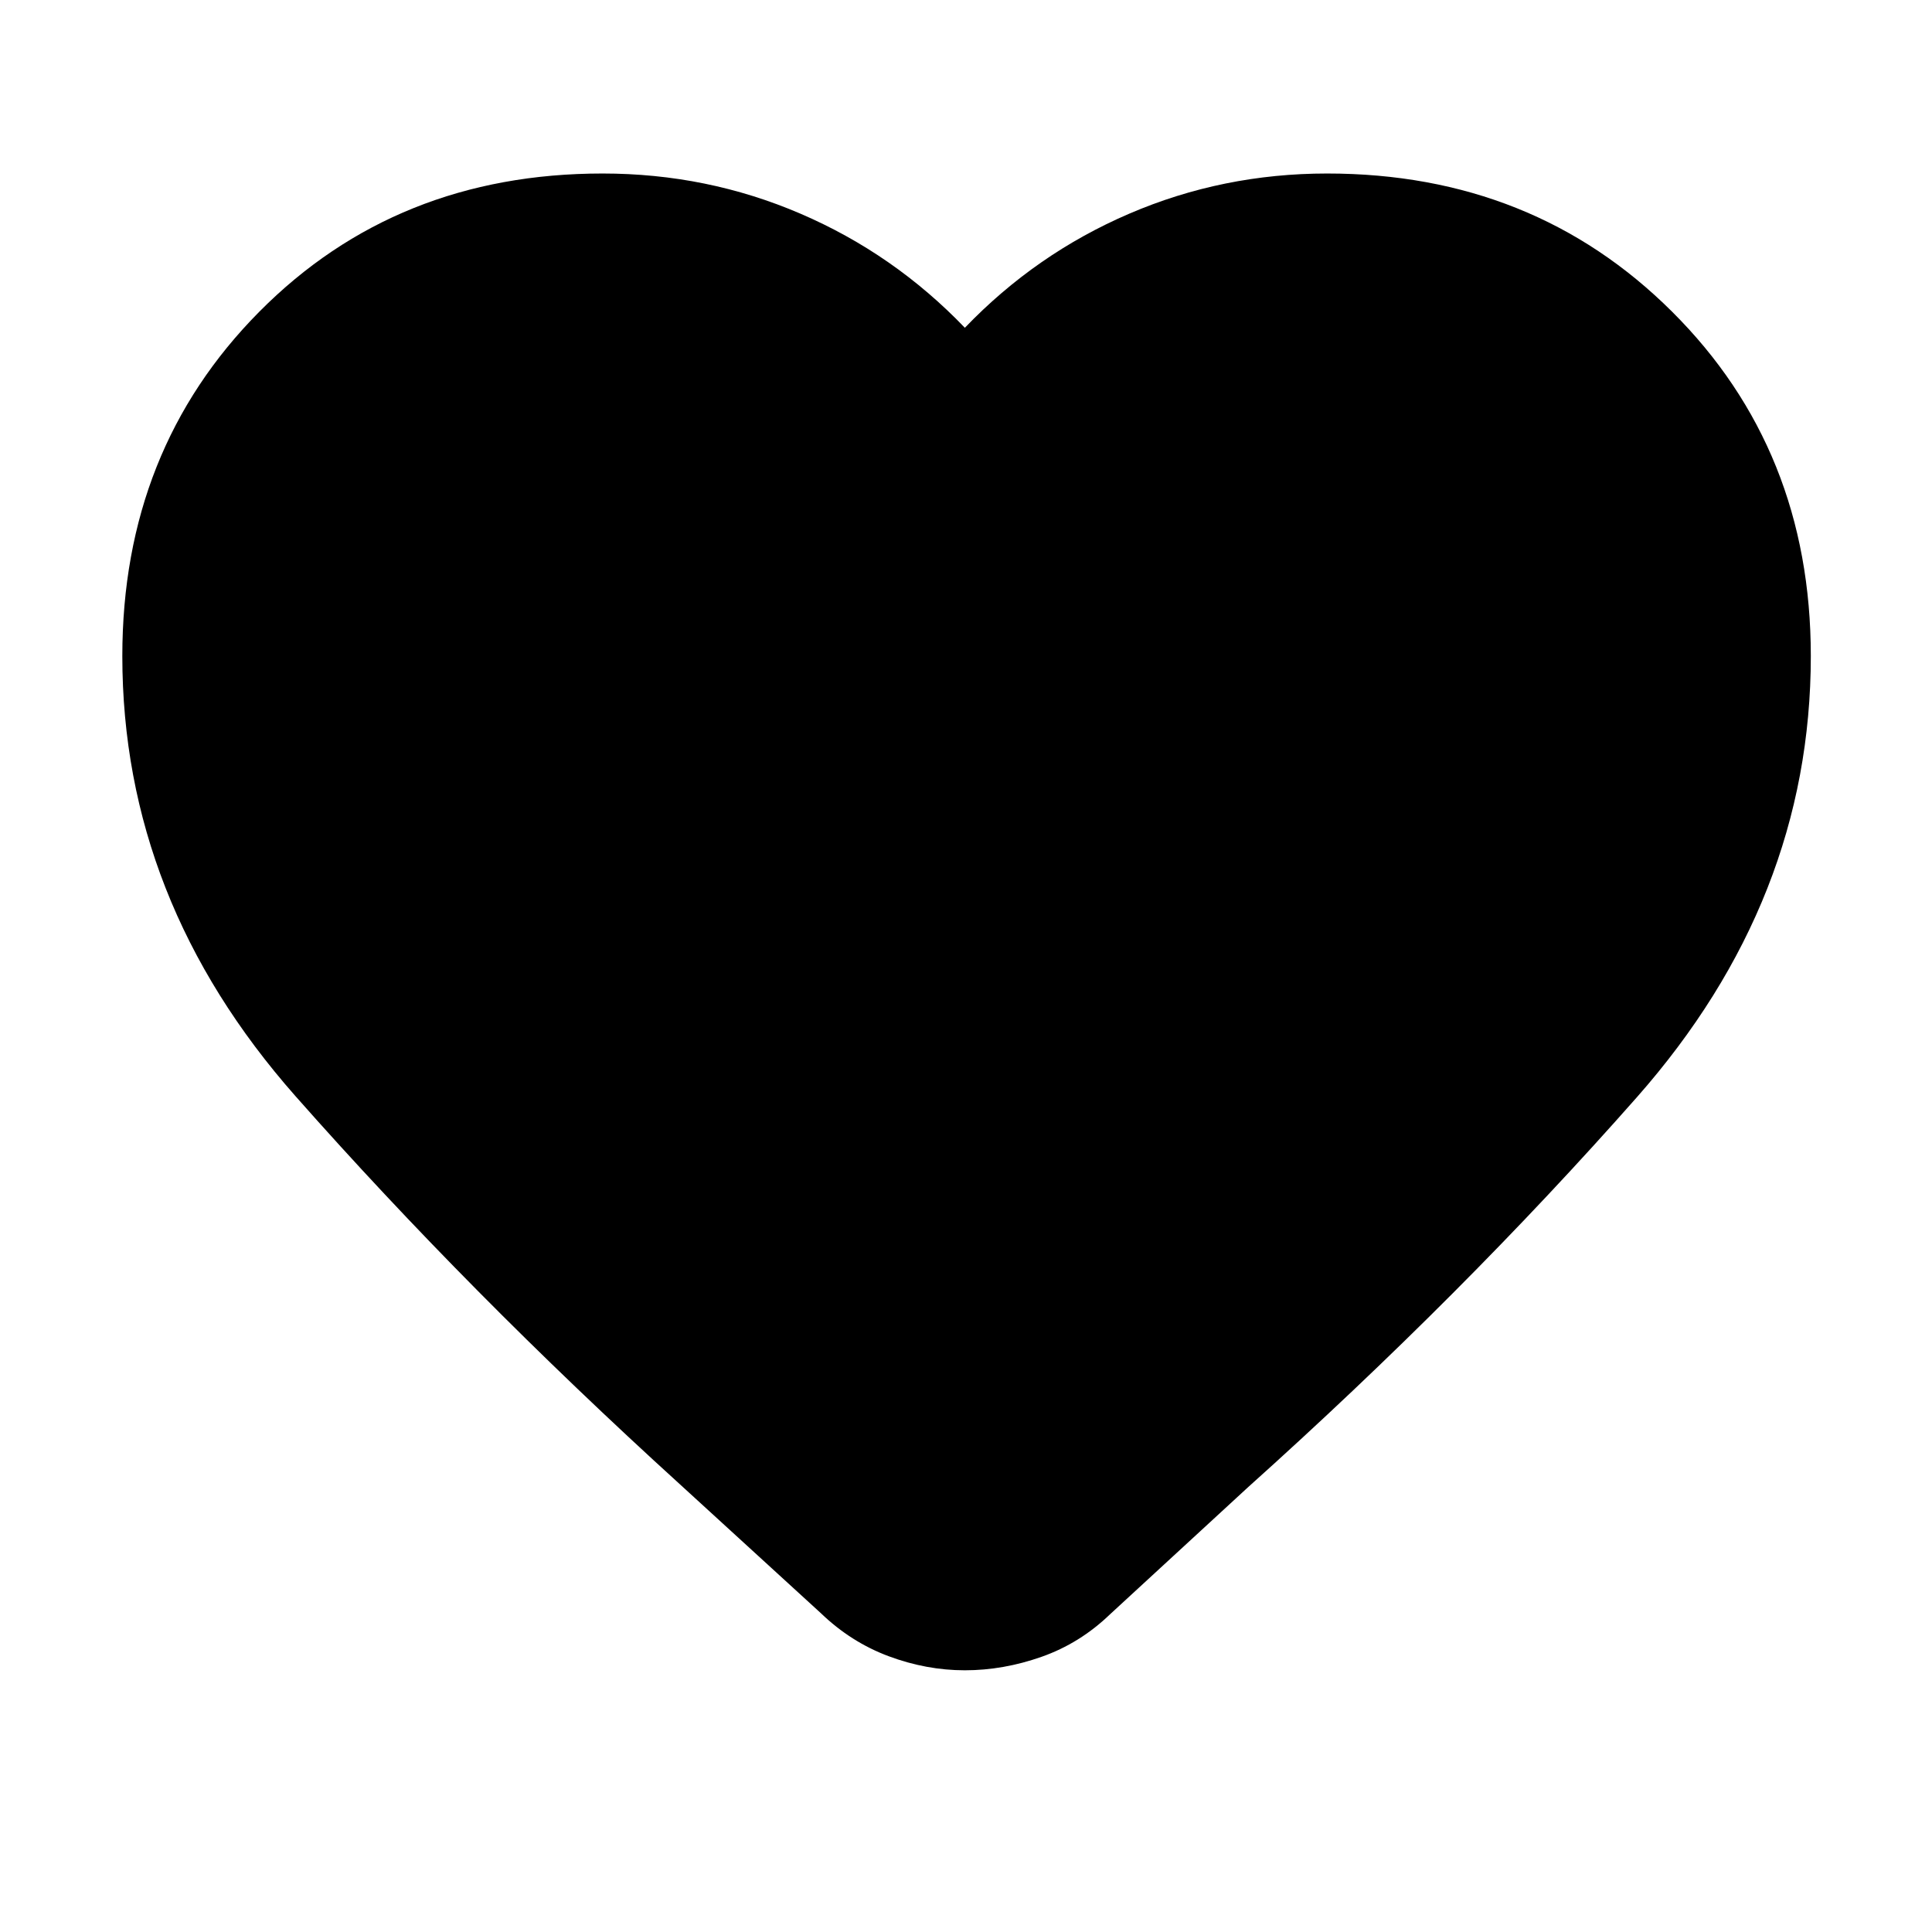
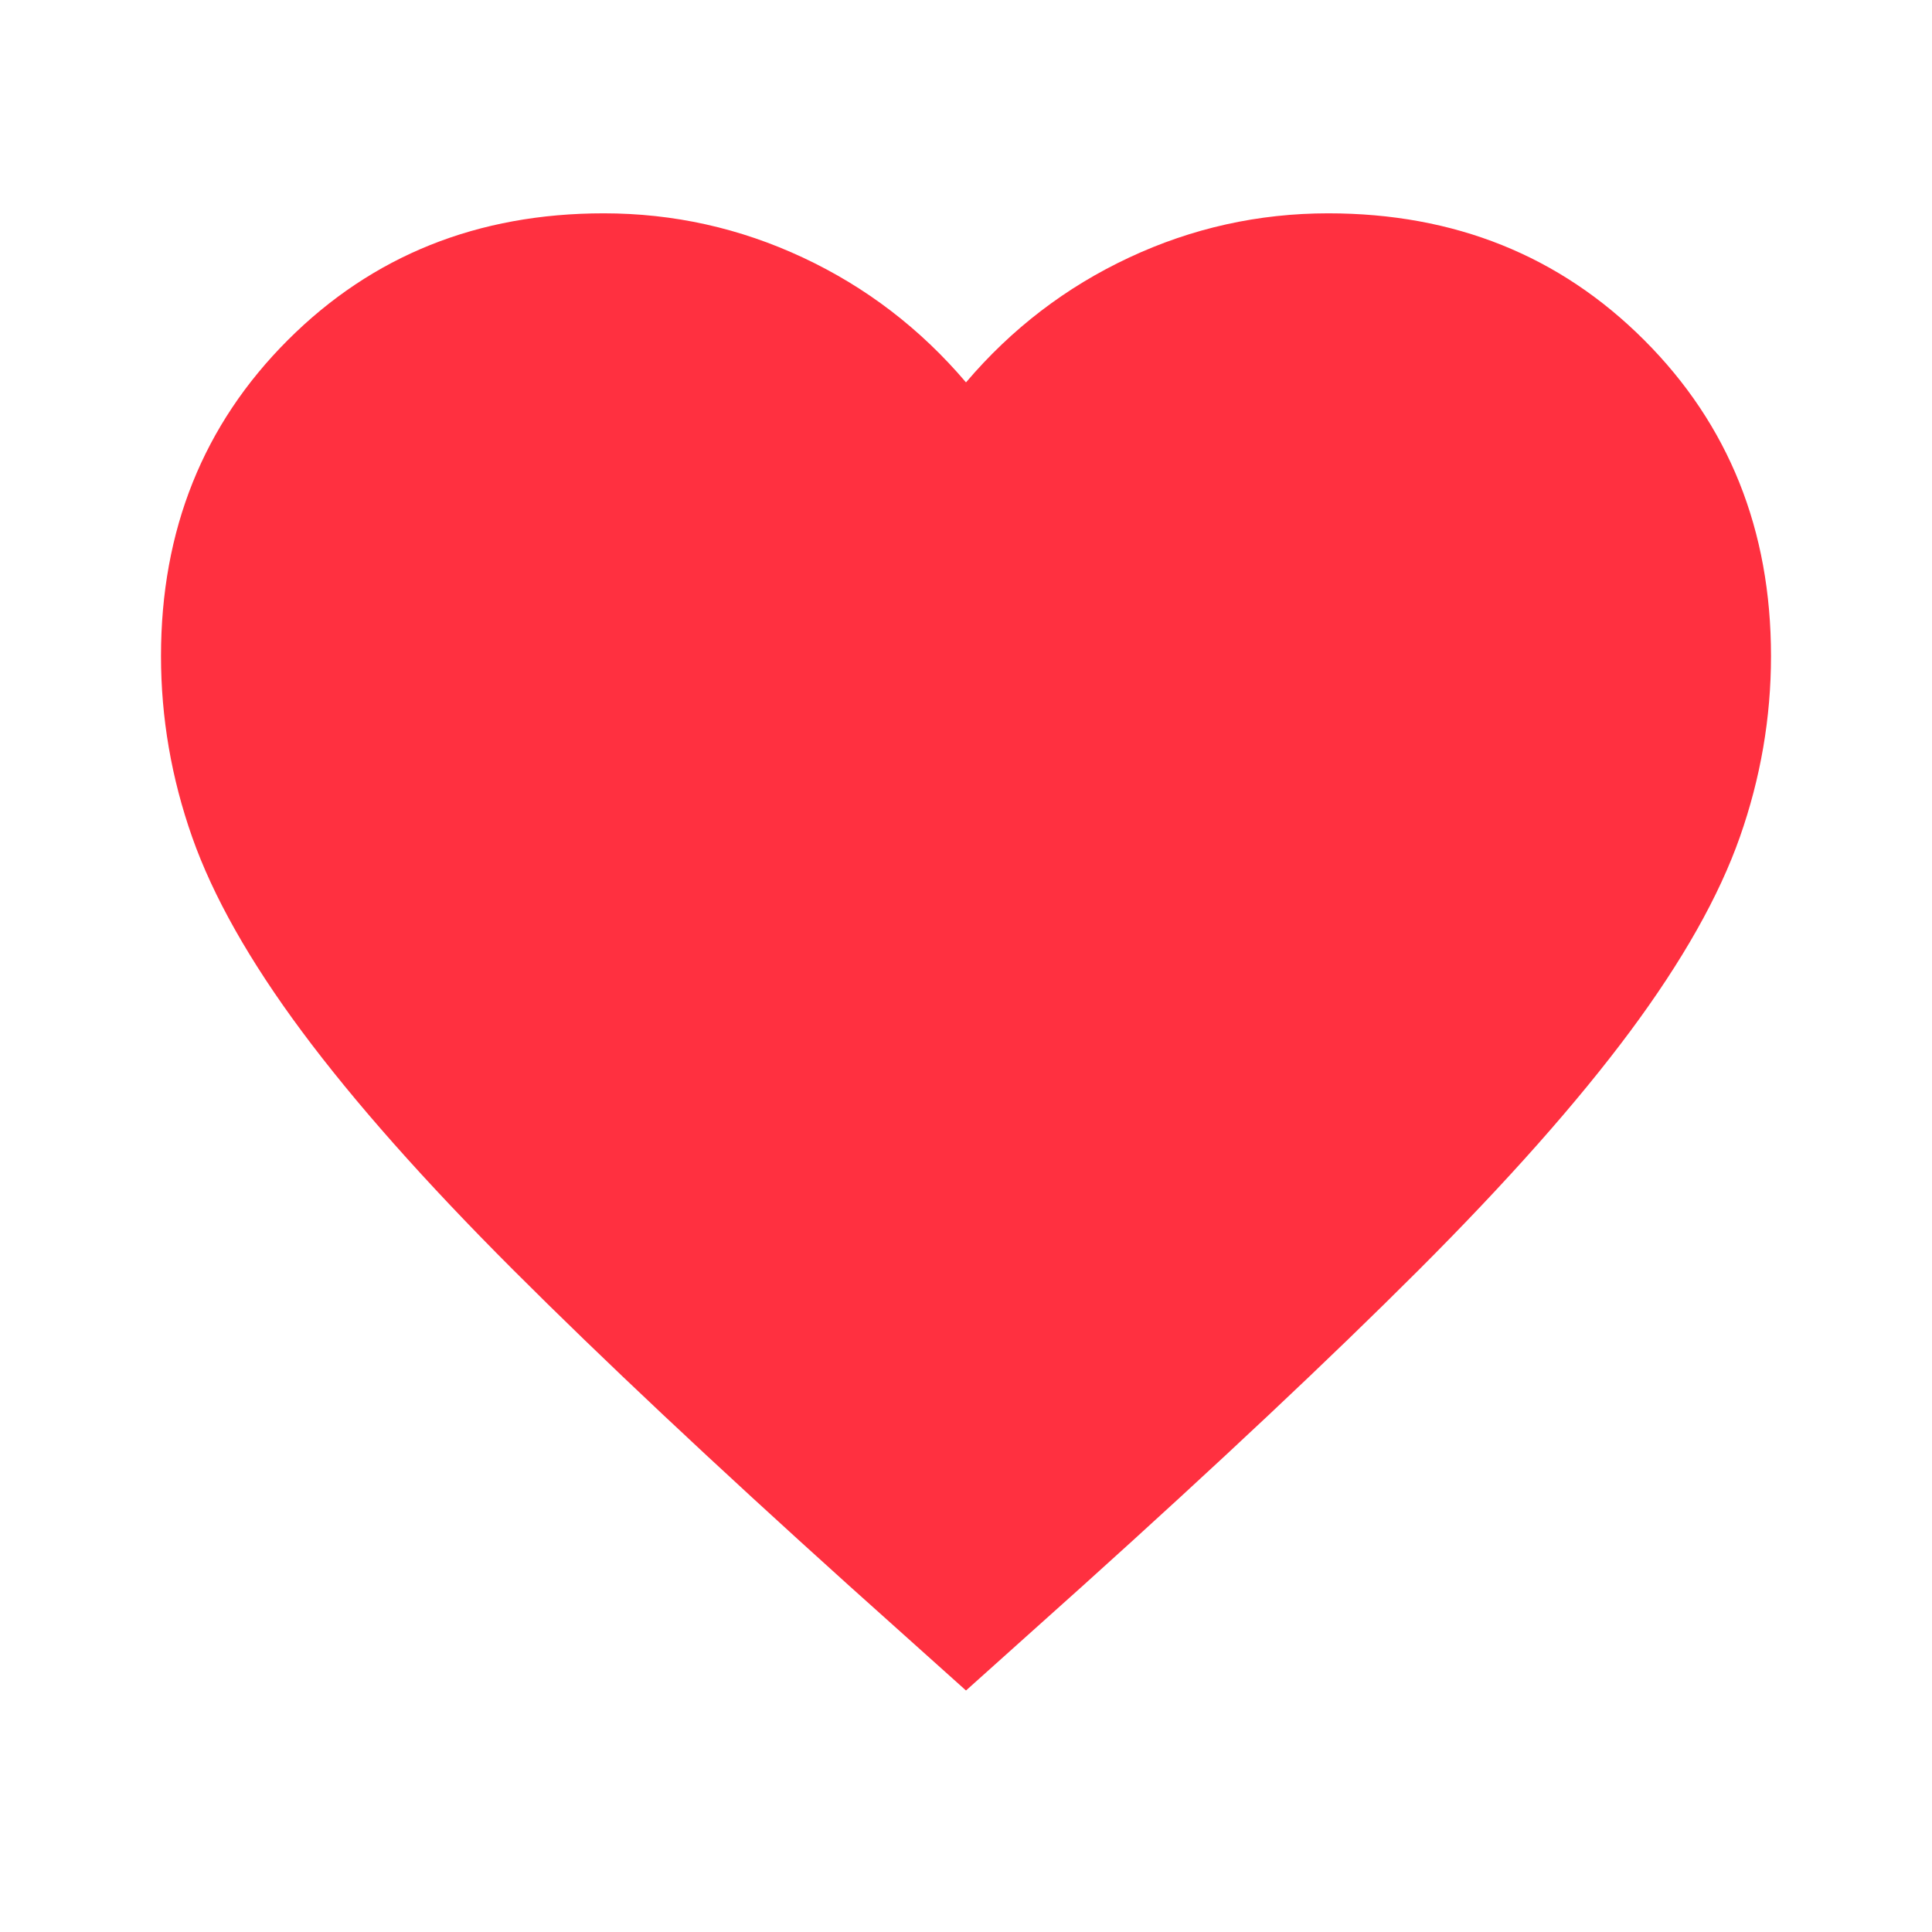
- <svg xmlns="http://www.w3.org/2000/svg" height="24" viewBox="0 -960 960 960" width="24">
-   <path d="M479.435-130.043q-19.087 0-37.827-6.978-18.739-6.978-33.696-21.37l-70.13-64.13q-104.87-95.305-190.935-192.783Q60.782-512.782 60.782-634q0-102.479 68.087-171.131 68.087-68.653 170.566-68.653 51.869 0 98.304 19.957 46.435 19.956 81.696 56.695 35.261-36.739 81.695-56.695 46.435-19.957 98.305-19.957 102.478 0 171.414 68.653Q899.784-736.479 899.784-634q0 121.218-86.414 219.196-86.413 97.978-193.282 193.848l-68.565 63.13q-14.957 14.392-33.979 21.088-19.022 6.695-38.109 6.695Z" />
+ <svg xmlns="http://www.w3.org/2000/svg" height="24px" viewBox="0 -960 960 960" width="24px" fill="#FF3040">
+   <path d="m480-120-58-52q-101-91-167-157T150-447.5Q111-500 95.5-544T80-634q0-94 63-157t157-63q52 0 99 22t81 62q34-40 81-62t99-22q94 0 157 63t63 157q0 46-15.5 90T810-447.5Q771-395 705-329T538-172l-58 52Z" />
</svg>
